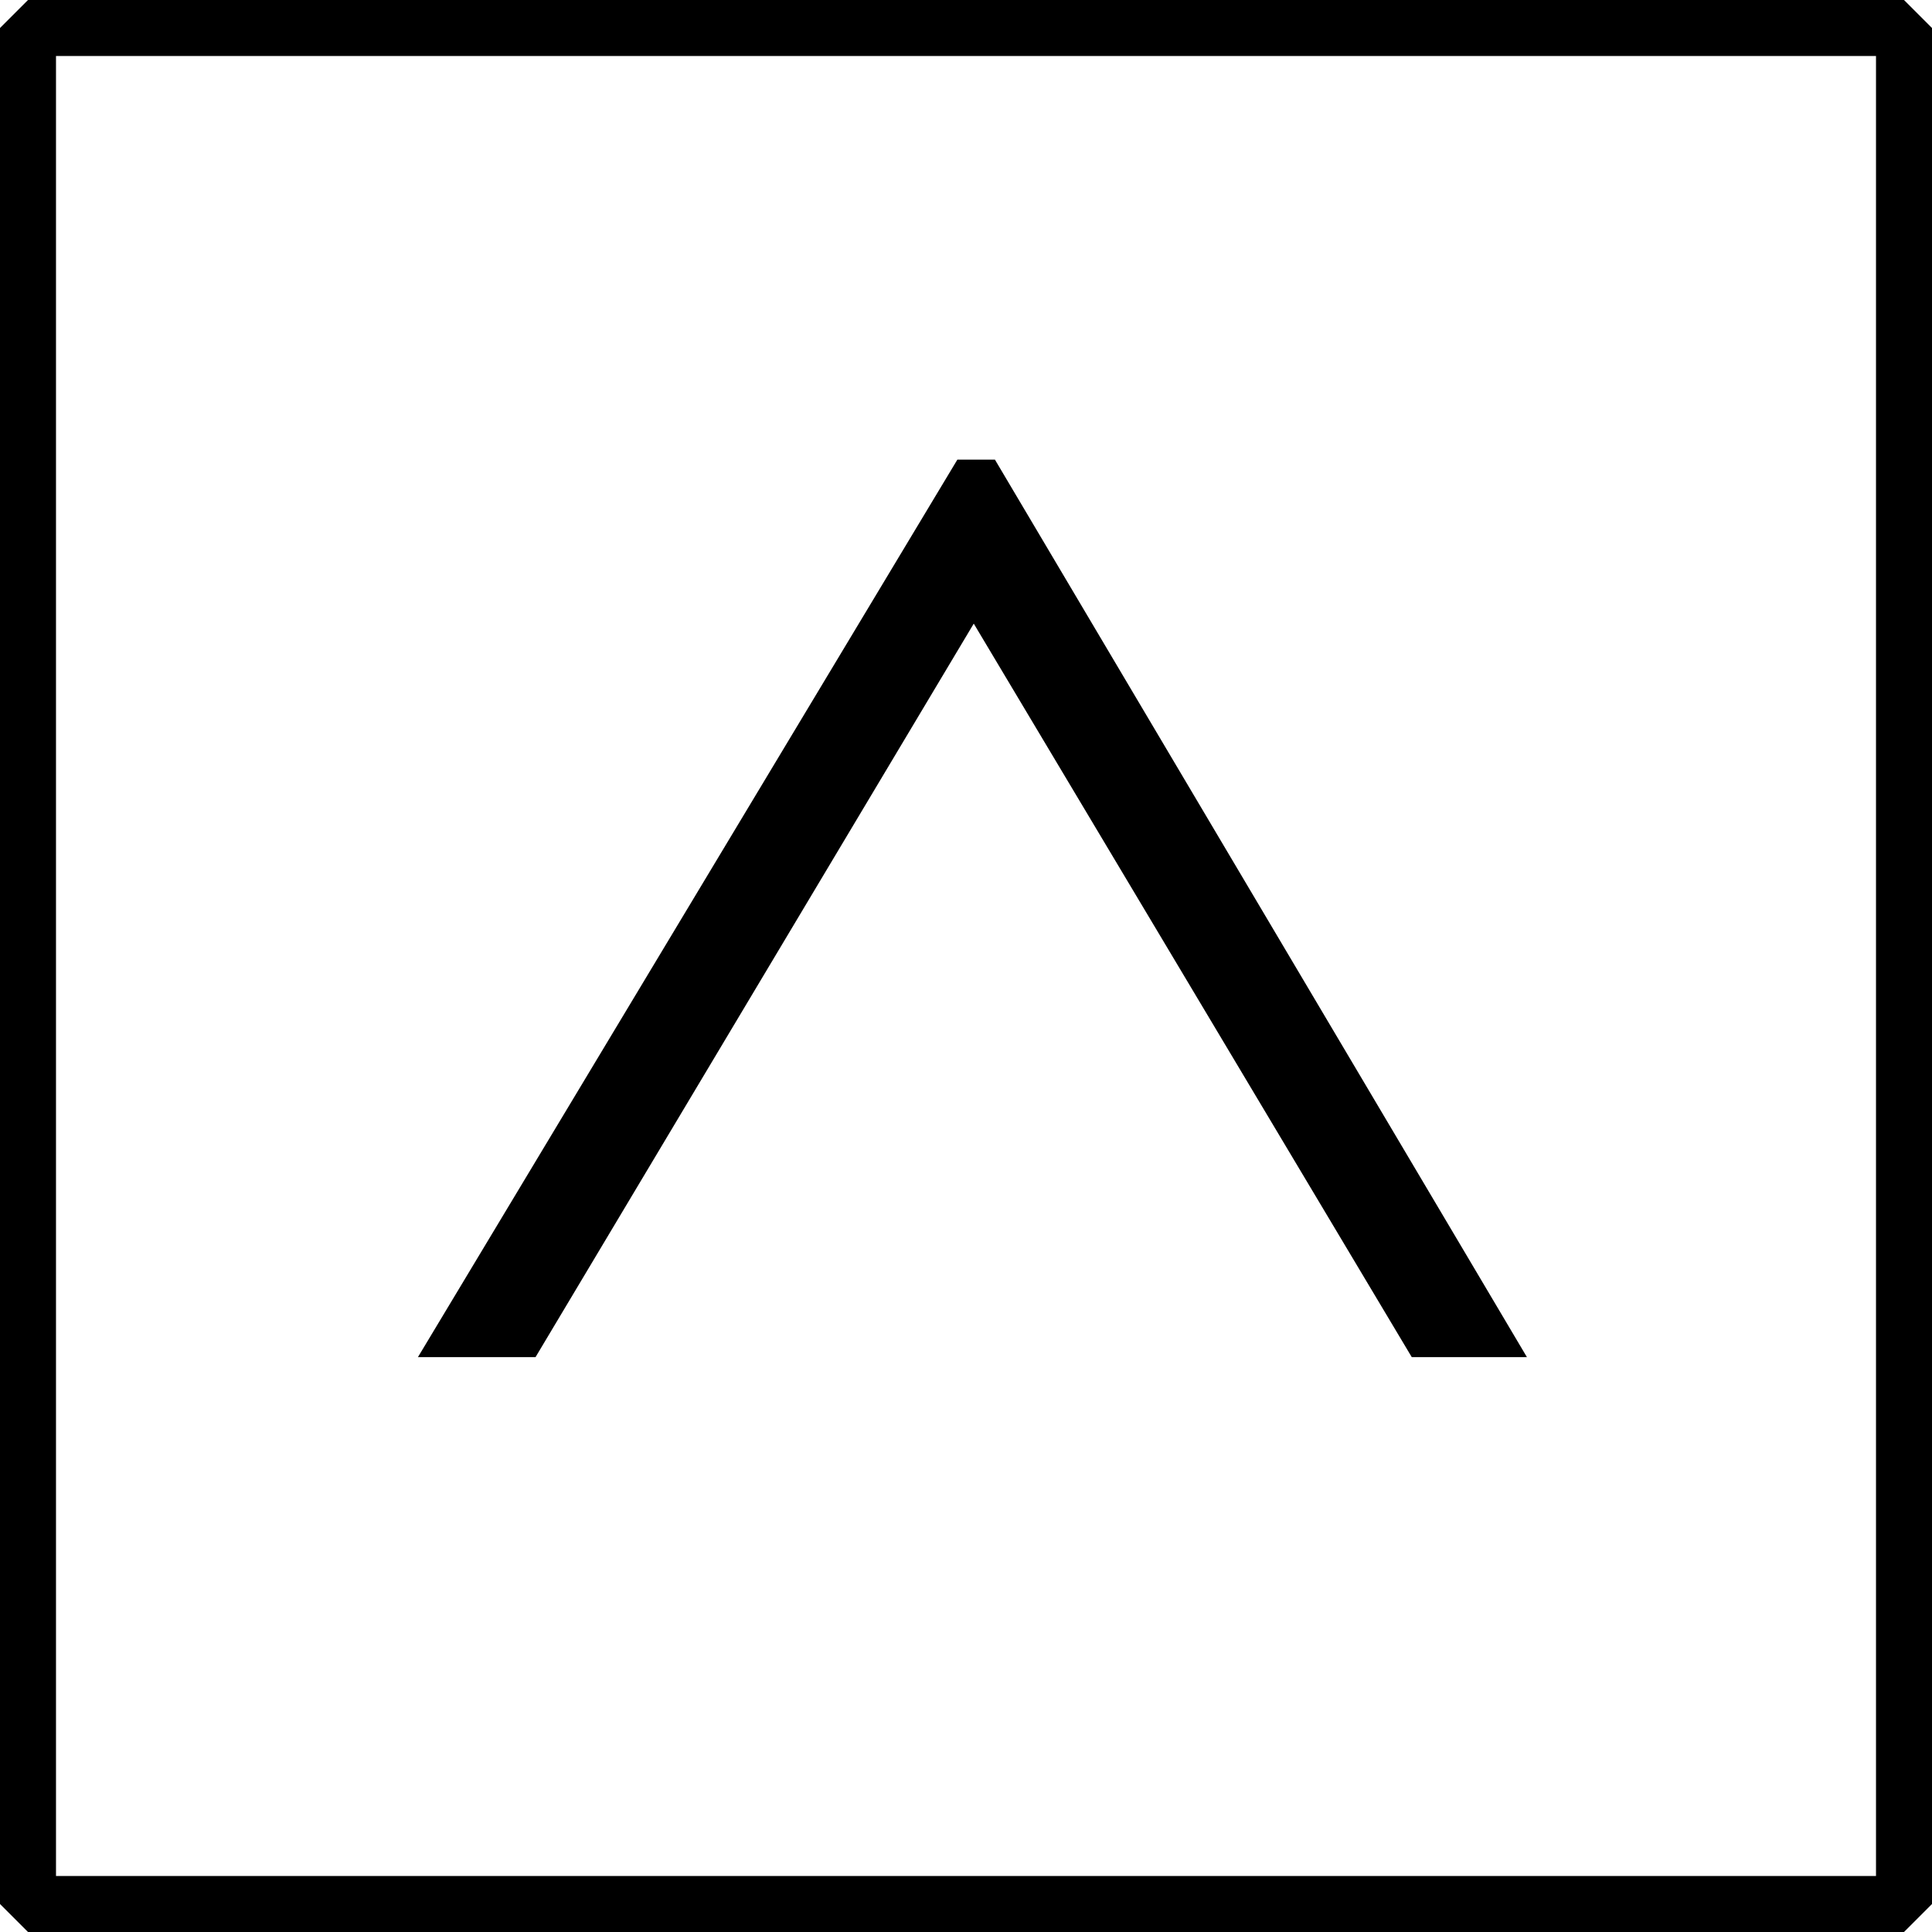
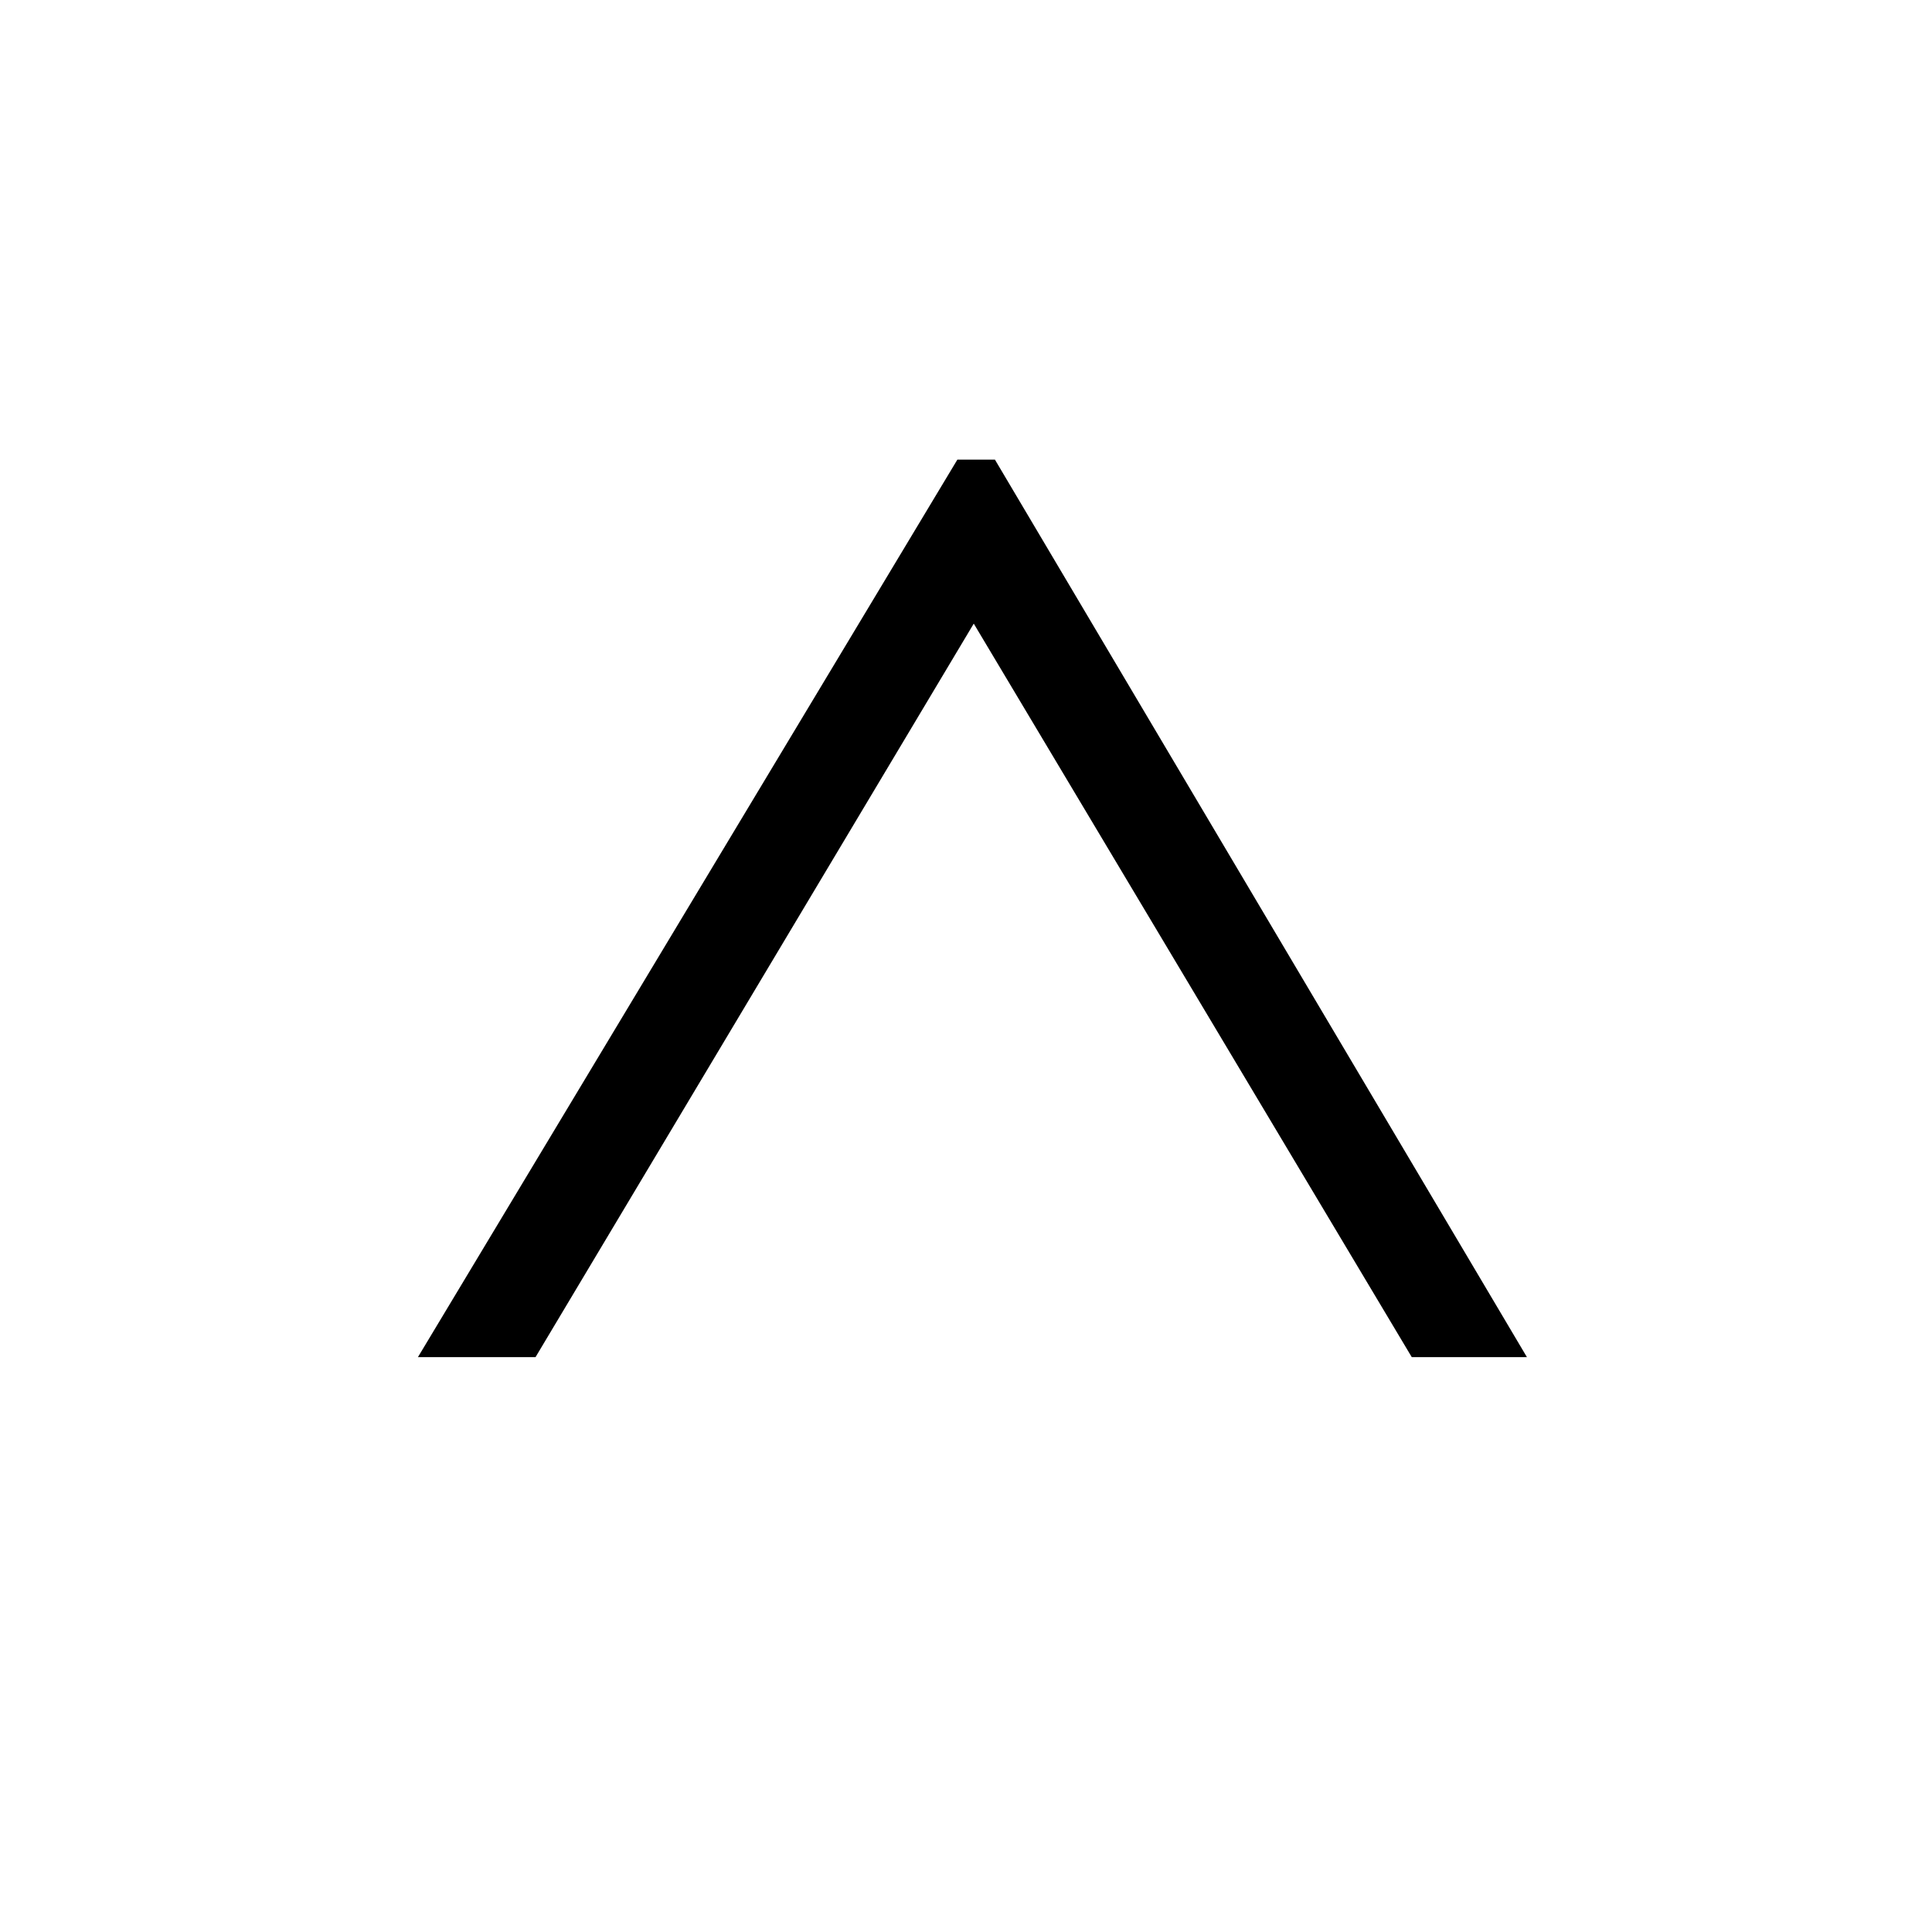
- <svg xmlns="http://www.w3.org/2000/svg" width="69" height="69" viewBox="0 0 69 69">
-   <g transform="translate(0 0)" fill="none" stroke="#000" stroke-linejoin="bevel" stroke-width="2">
-     <rect width="69" height="69" stroke="none" />
-     <rect x="1" y="1" width="67" height="67" fill="none" />
-   </g>
-   <path d="M21.856-46.629l19,32.054H36.743L21.1-40.772,5.449-14.575h-4.2L20.515-46.629Z" transform="translate(13.677 63.044)" />
+ <svg xmlns="http://www.w3.org/2000/svg" version="1.1" id="Layer_1" x="0px" y="0px" width="69px" height="69px" viewBox="0 0 69 69" enable-background="new 0 0 69 69" xml:space="preserve">
+   <path d="M35.533,16.415l19,32.054H50.42L34.777,22.272L19.126,48.469h-4.2l19.266-32.054H35.533z" />
</svg>
